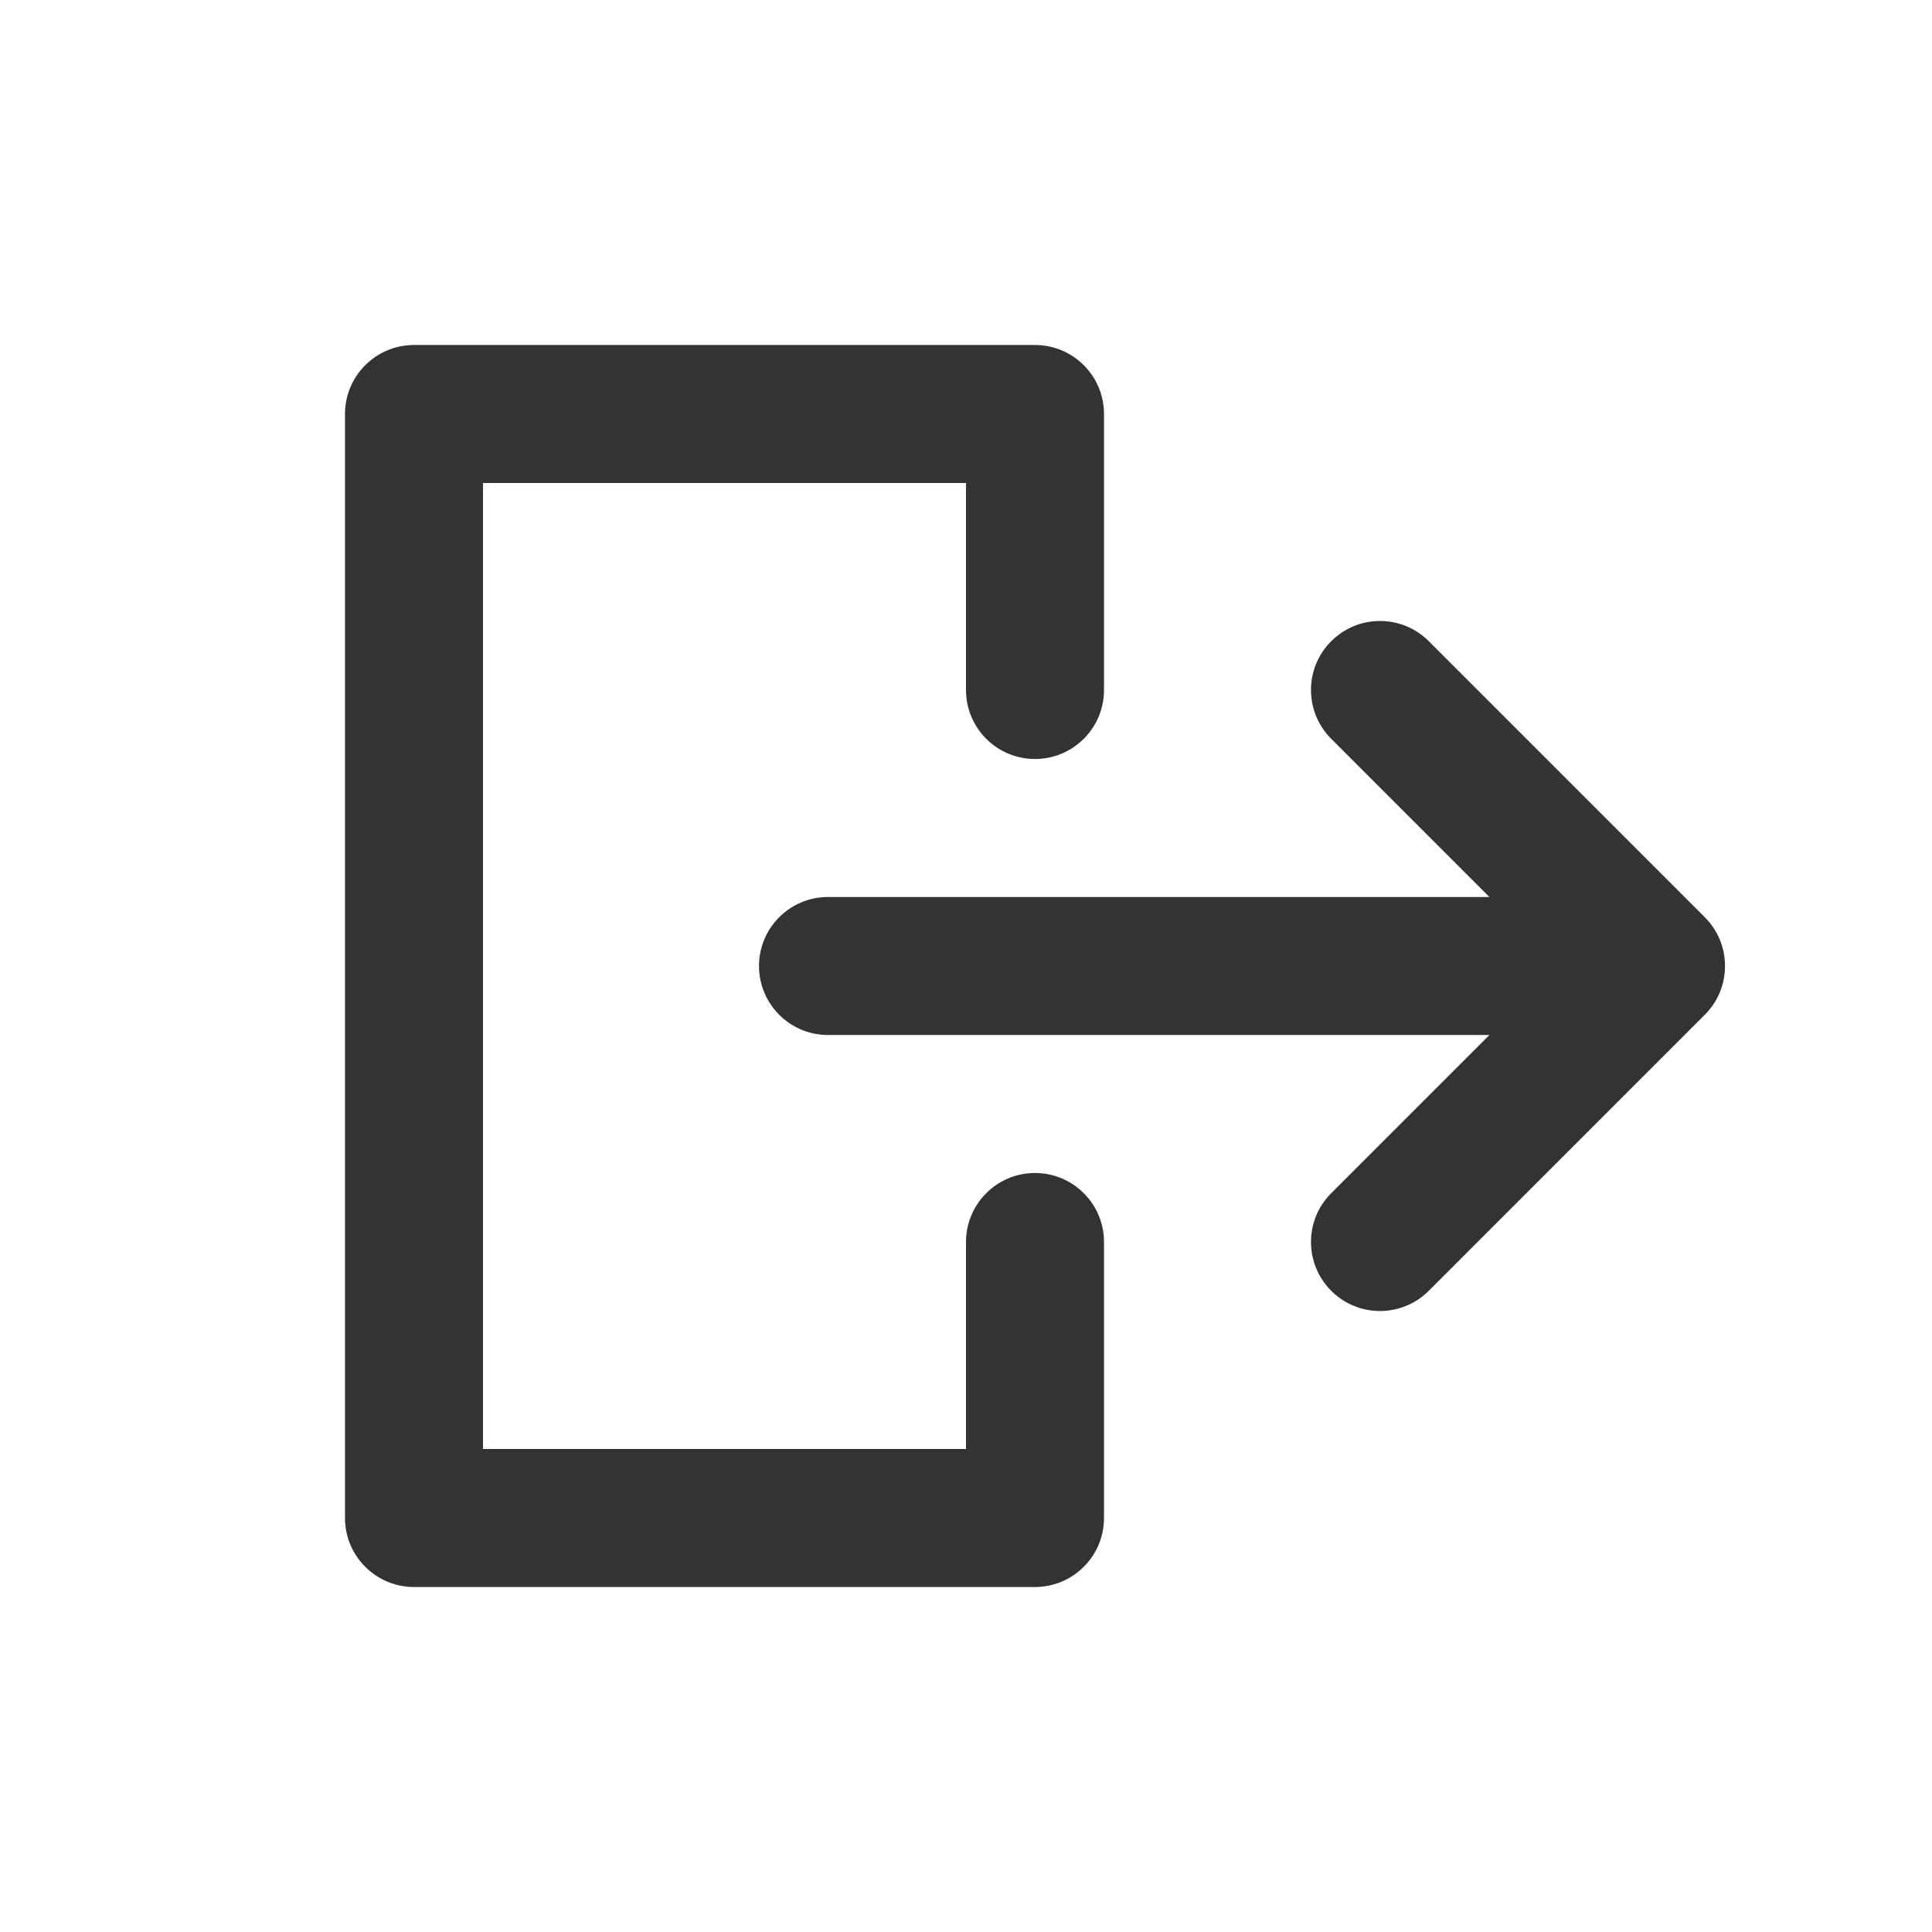
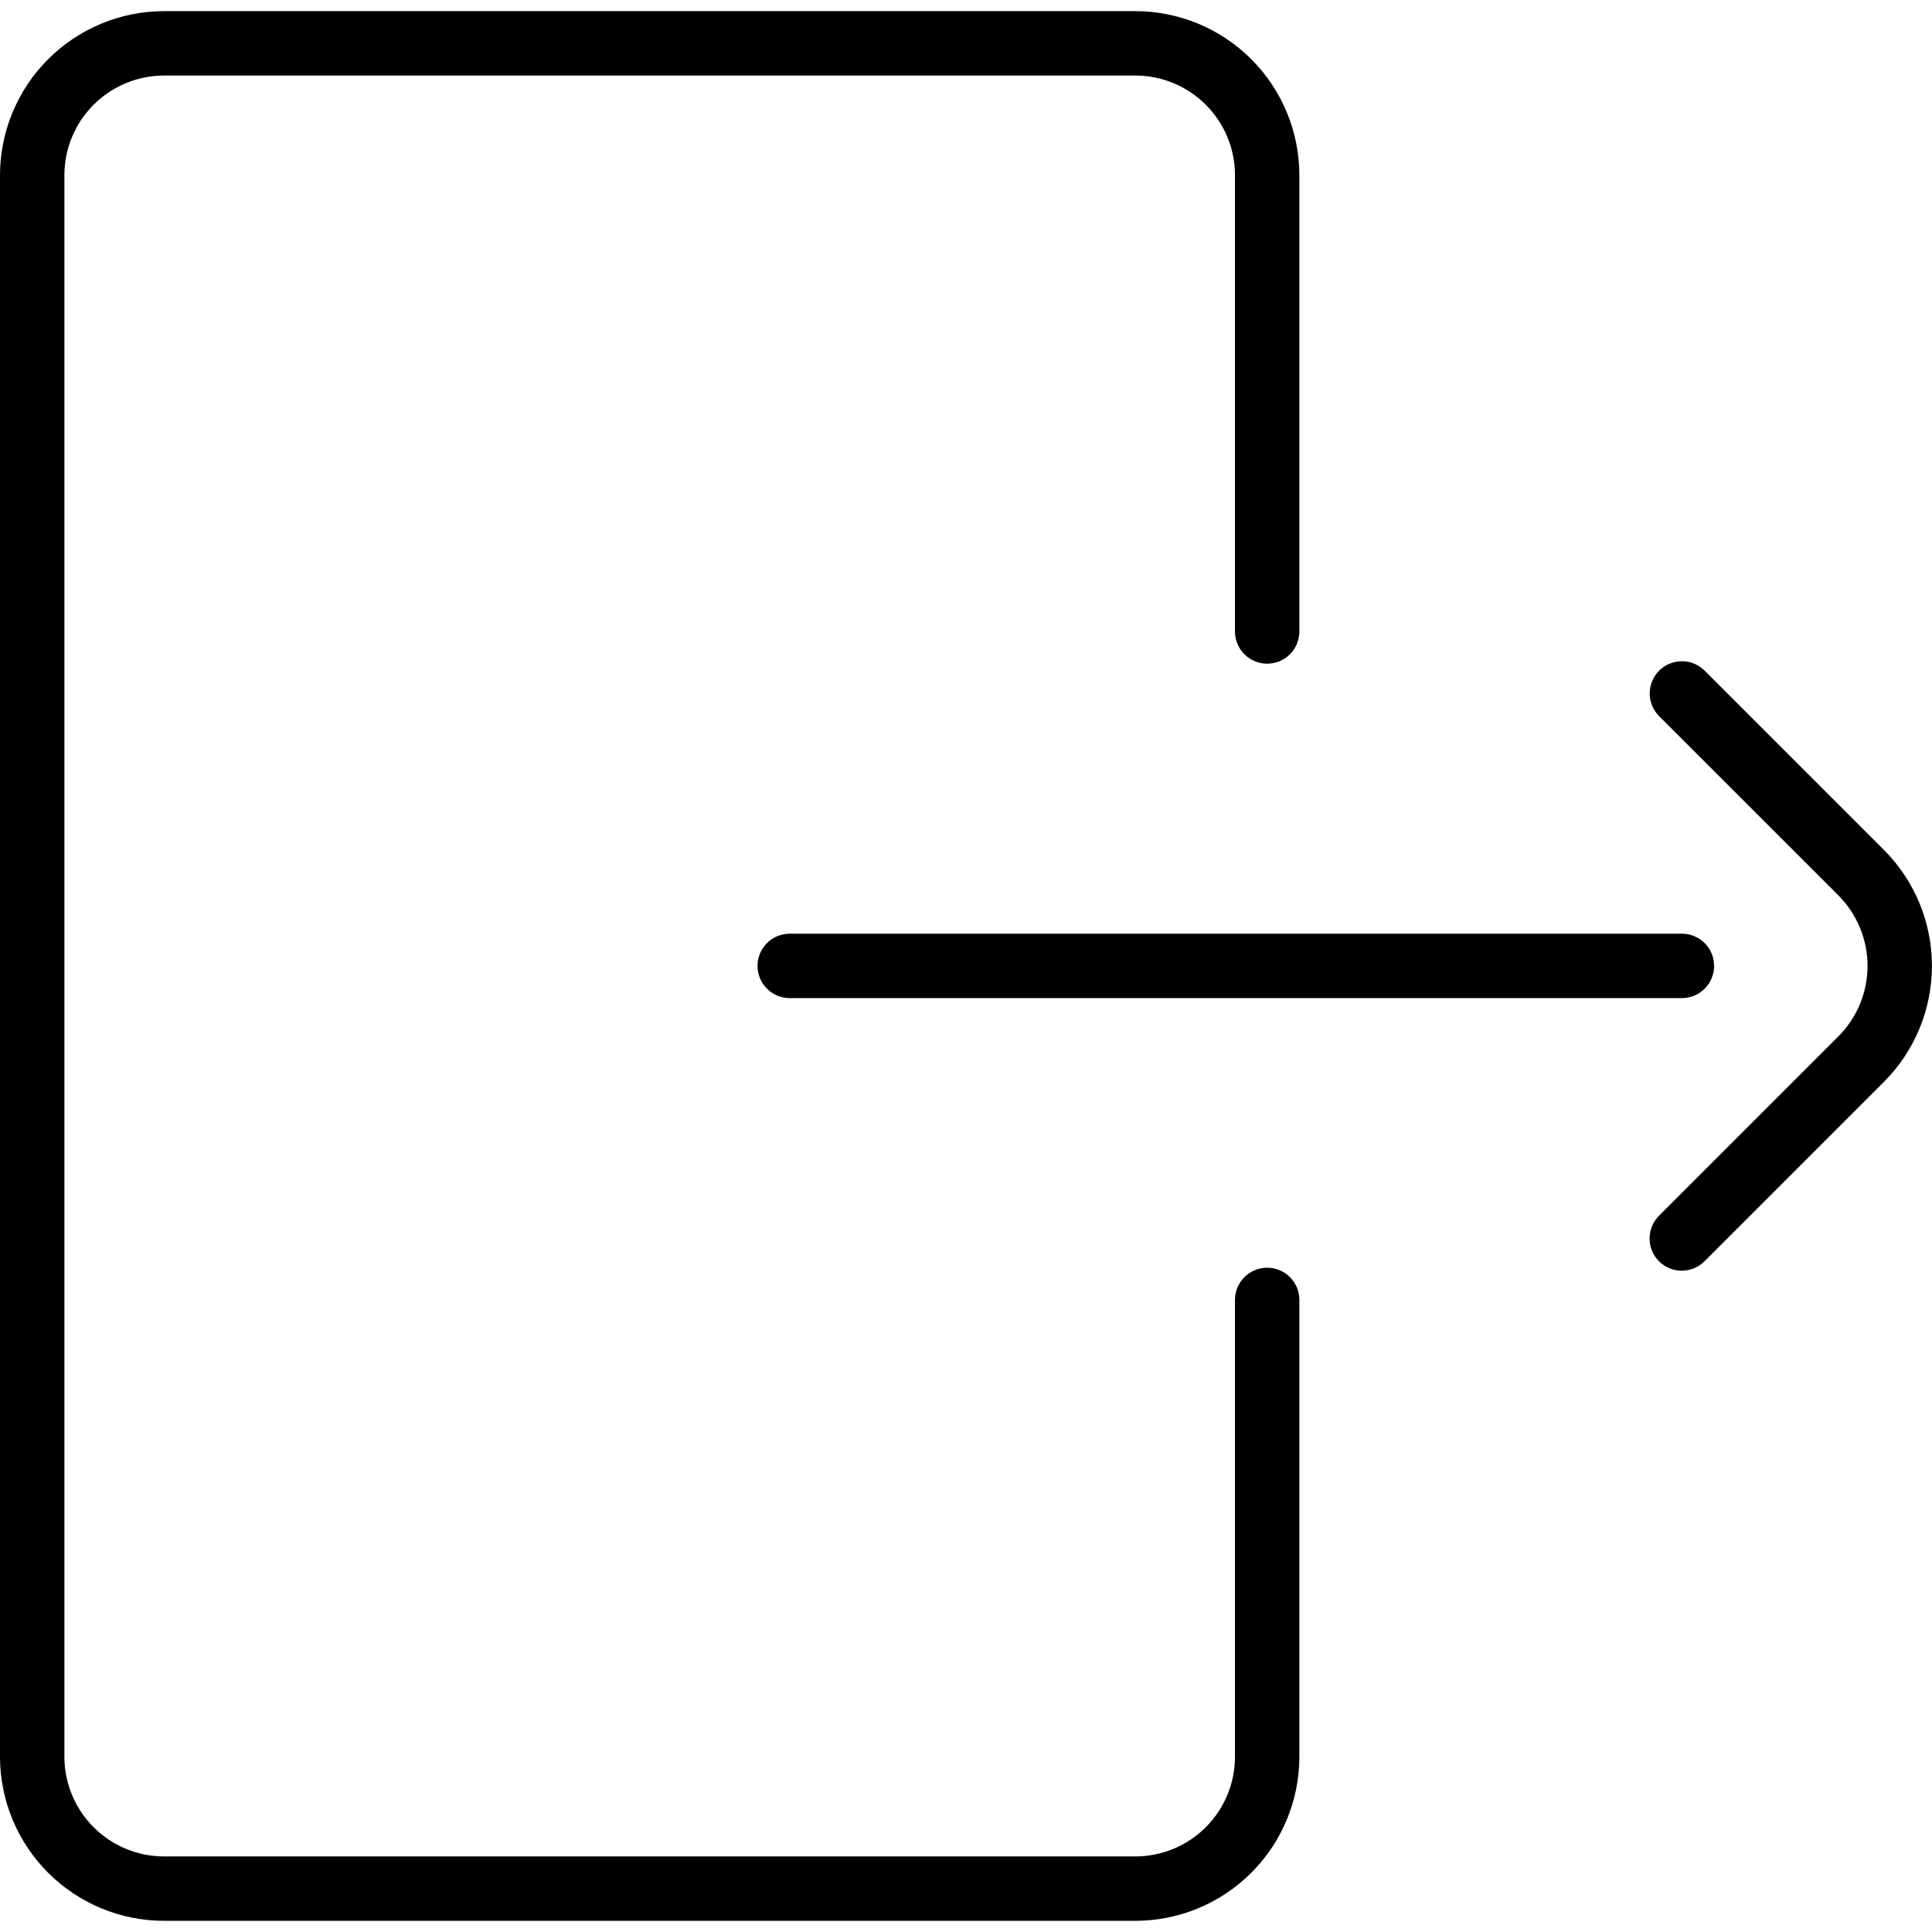
- <svg xmlns="http://www.w3.org/2000/svg" width="28" height="28" viewBox="0 0 28 28" fill="none">
-   <path fill-rule="evenodd" clip-rule="evenodd" d="M19.293 9.293C19.683 8.902 20.317 8.902 20.707 9.293L24.707 13.293C25.098 13.683 25.098 14.317 24.707 14.707L20.707 18.707C20.317 19.098 19.683 19.098 19.293 18.707C18.902 18.317 18.902 17.683 19.293 17.293L21.586 15H12C11.448 15 11 14.552 11 14C11 13.448 11.448 13 12 13H21.586L19.293 10.707C18.902 10.317 18.902 9.683 19.293 9.293Z" fill="#333" />
-   <path fill-rule="evenodd" clip-rule="evenodd" d="M5 6C5 5.448 5.448 5 6 5H15C15.552 5 16 5.448 16 6V10C16 10.552 15.552 11 15 11C14.448 11 14 10.552 14 10V7H7V21H14V18C14 17.448 14.448 17 15 17C15.552 17 16 17.448 16 18V22C16 22.552 15.552 23 15 23H6C5.448 23 5 22.552 5 22V6Z" fill="#333" />
+ <svg xmlns="http://www.w3.org/2000/svg" width="60" height="60" viewBox="0 0 60 60" fill="none">
+   <path d="M35.261 59.653H5.094C3.743 59.652 2.449 59.115 1.494 58.16C0.539 57.205 0.002 55.91 0 54.56L0 5.439C0.002 4.089 0.539 2.794 1.494 1.839C2.449 0.884 3.743 0.347 5.094 0.346H35.261C36.611 0.347 37.906 0.884 38.86 1.839C39.815 2.794 40.352 4.089 40.353 5.439V19.611C40.353 19.876 40.248 20.13 40.061 20.318C39.873 20.506 39.619 20.611 39.353 20.611C39.088 20.611 38.834 20.506 38.646 20.318C38.459 20.13 38.353 19.876 38.353 19.611V5.439C38.353 4.619 38.026 3.833 37.447 3.253C36.867 2.673 36.081 2.347 35.261 2.346H5.094C4.274 2.347 3.487 2.673 2.907 3.253C2.327 3.833 2.001 4.619 2 5.439V54.56C2.001 55.38 2.327 56.166 2.907 56.746C3.487 57.326 4.274 57.653 5.094 57.653H35.261C36.081 57.652 36.867 57.326 37.447 56.746C38.026 56.166 38.353 55.38 38.353 54.56V40.37C38.353 40.104 38.459 39.85 38.646 39.663C38.834 39.475 39.088 39.37 39.353 39.37C39.619 39.37 39.873 39.475 40.061 39.663C40.248 39.85 40.353 40.104 40.353 40.37V54.56C40.352 55.91 39.815 57.205 38.86 58.16C37.906 59.115 36.611 59.652 35.261 59.653V59.653ZM53.233 29.997C53.233 29.865 53.208 29.735 53.157 29.614C53.107 29.492 53.033 29.382 52.941 29.289C52.848 29.197 52.737 29.123 52.616 29.073C52.495 29.022 52.365 28.997 52.233 28.997H24.525C24.26 28.997 24.006 29.102 23.818 29.29C23.631 29.477 23.525 29.731 23.525 29.997C23.525 30.262 23.631 30.516 23.818 30.704C24.006 30.891 24.26 30.997 24.525 30.997H52.233C52.365 30.997 52.495 30.971 52.616 30.921C52.737 30.87 52.848 30.797 52.941 30.704C53.033 30.611 53.107 30.501 53.157 30.379C53.208 30.258 53.233 30.128 53.233 29.997V29.997ZM52.94 39.166L58.508 33.598C59.462 32.642 59.998 31.347 59.998 29.997C59.998 28.646 59.462 27.351 58.508 26.395L52.94 20.828C52.848 20.735 52.737 20.661 52.616 20.611C52.495 20.561 52.365 20.535 52.233 20.535C52.102 20.535 51.972 20.561 51.851 20.611C51.729 20.661 51.619 20.735 51.526 20.828C51.434 20.921 51.36 21.031 51.31 21.152C51.259 21.273 51.233 21.403 51.233 21.535C51.233 21.666 51.259 21.796 51.31 21.917C51.36 22.039 51.434 22.149 51.526 22.242L57.094 27.809C57.673 28.39 57.998 29.177 57.998 29.997C57.998 30.817 57.673 31.604 57.094 32.184L51.526 37.752C51.433 37.844 51.358 37.954 51.307 38.076C51.256 38.197 51.23 38.328 51.229 38.46C51.229 38.592 51.254 38.722 51.305 38.844C51.355 38.966 51.429 39.077 51.522 39.17C51.615 39.263 51.726 39.337 51.848 39.387C51.97 39.438 52.1 39.463 52.232 39.463C52.364 39.462 52.494 39.436 52.616 39.385C52.737 39.334 52.848 39.259 52.94 39.166L52.94 39.166Z" fill="black" />
</svg>
